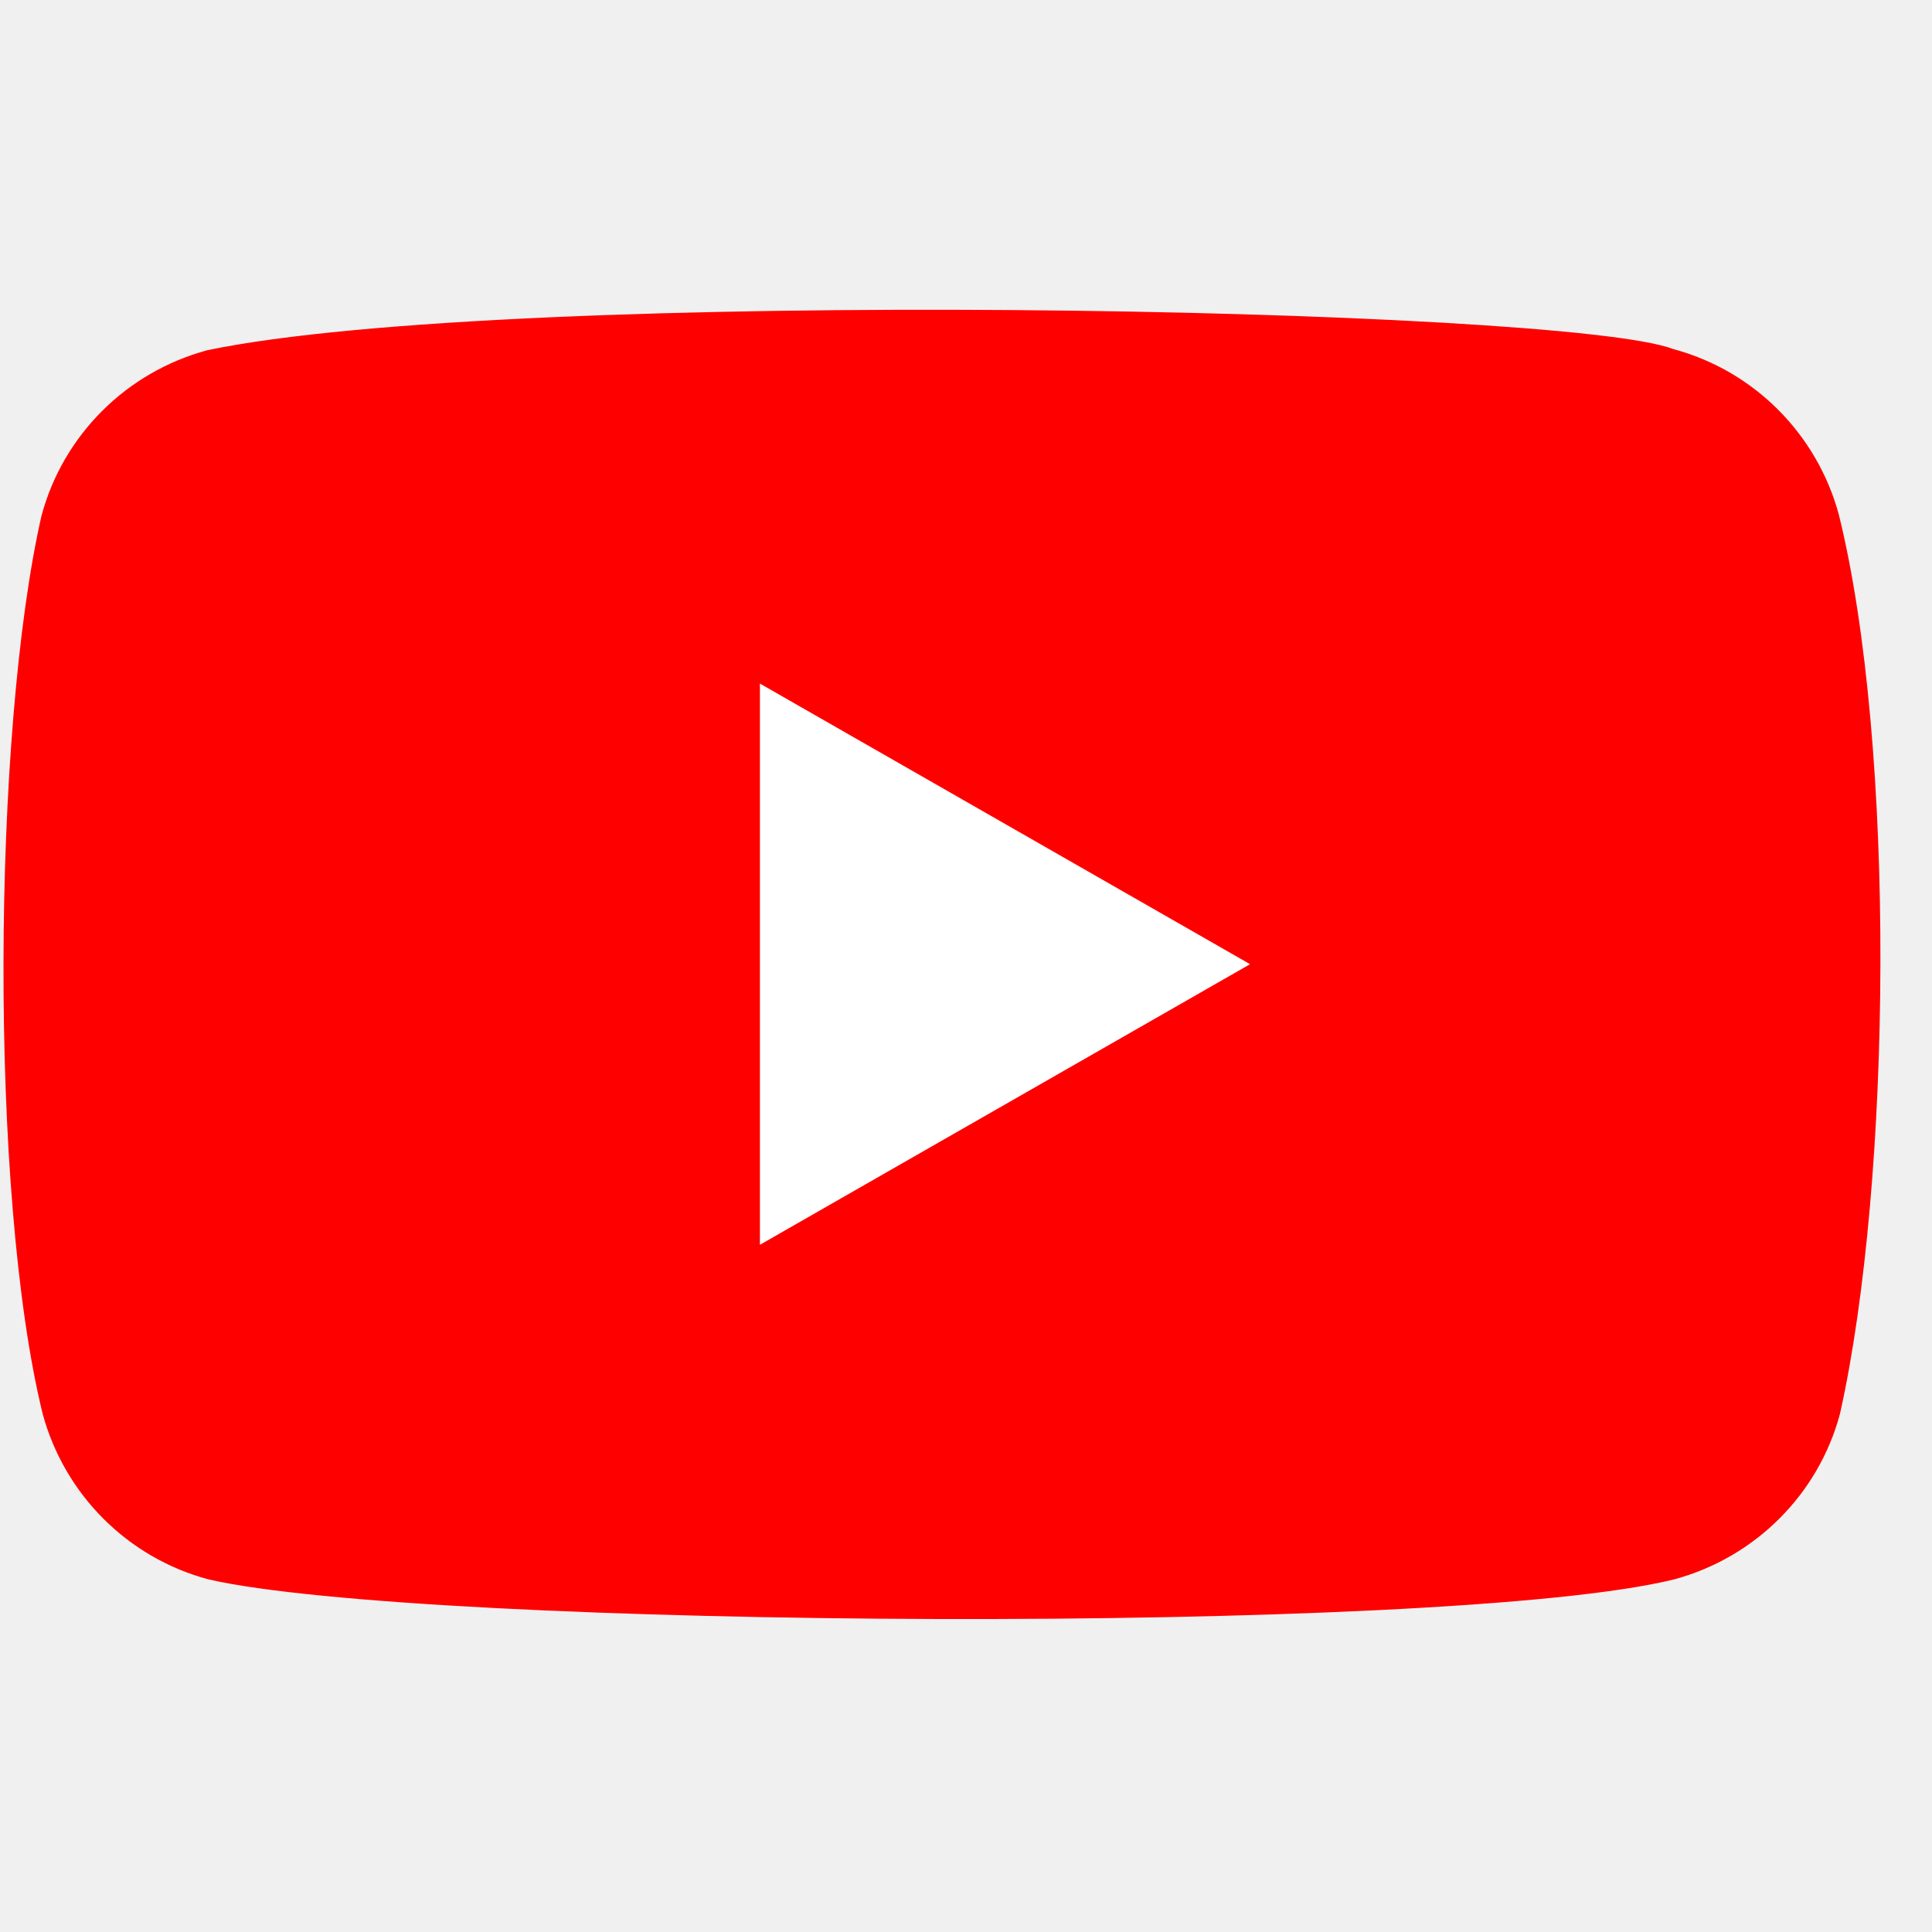
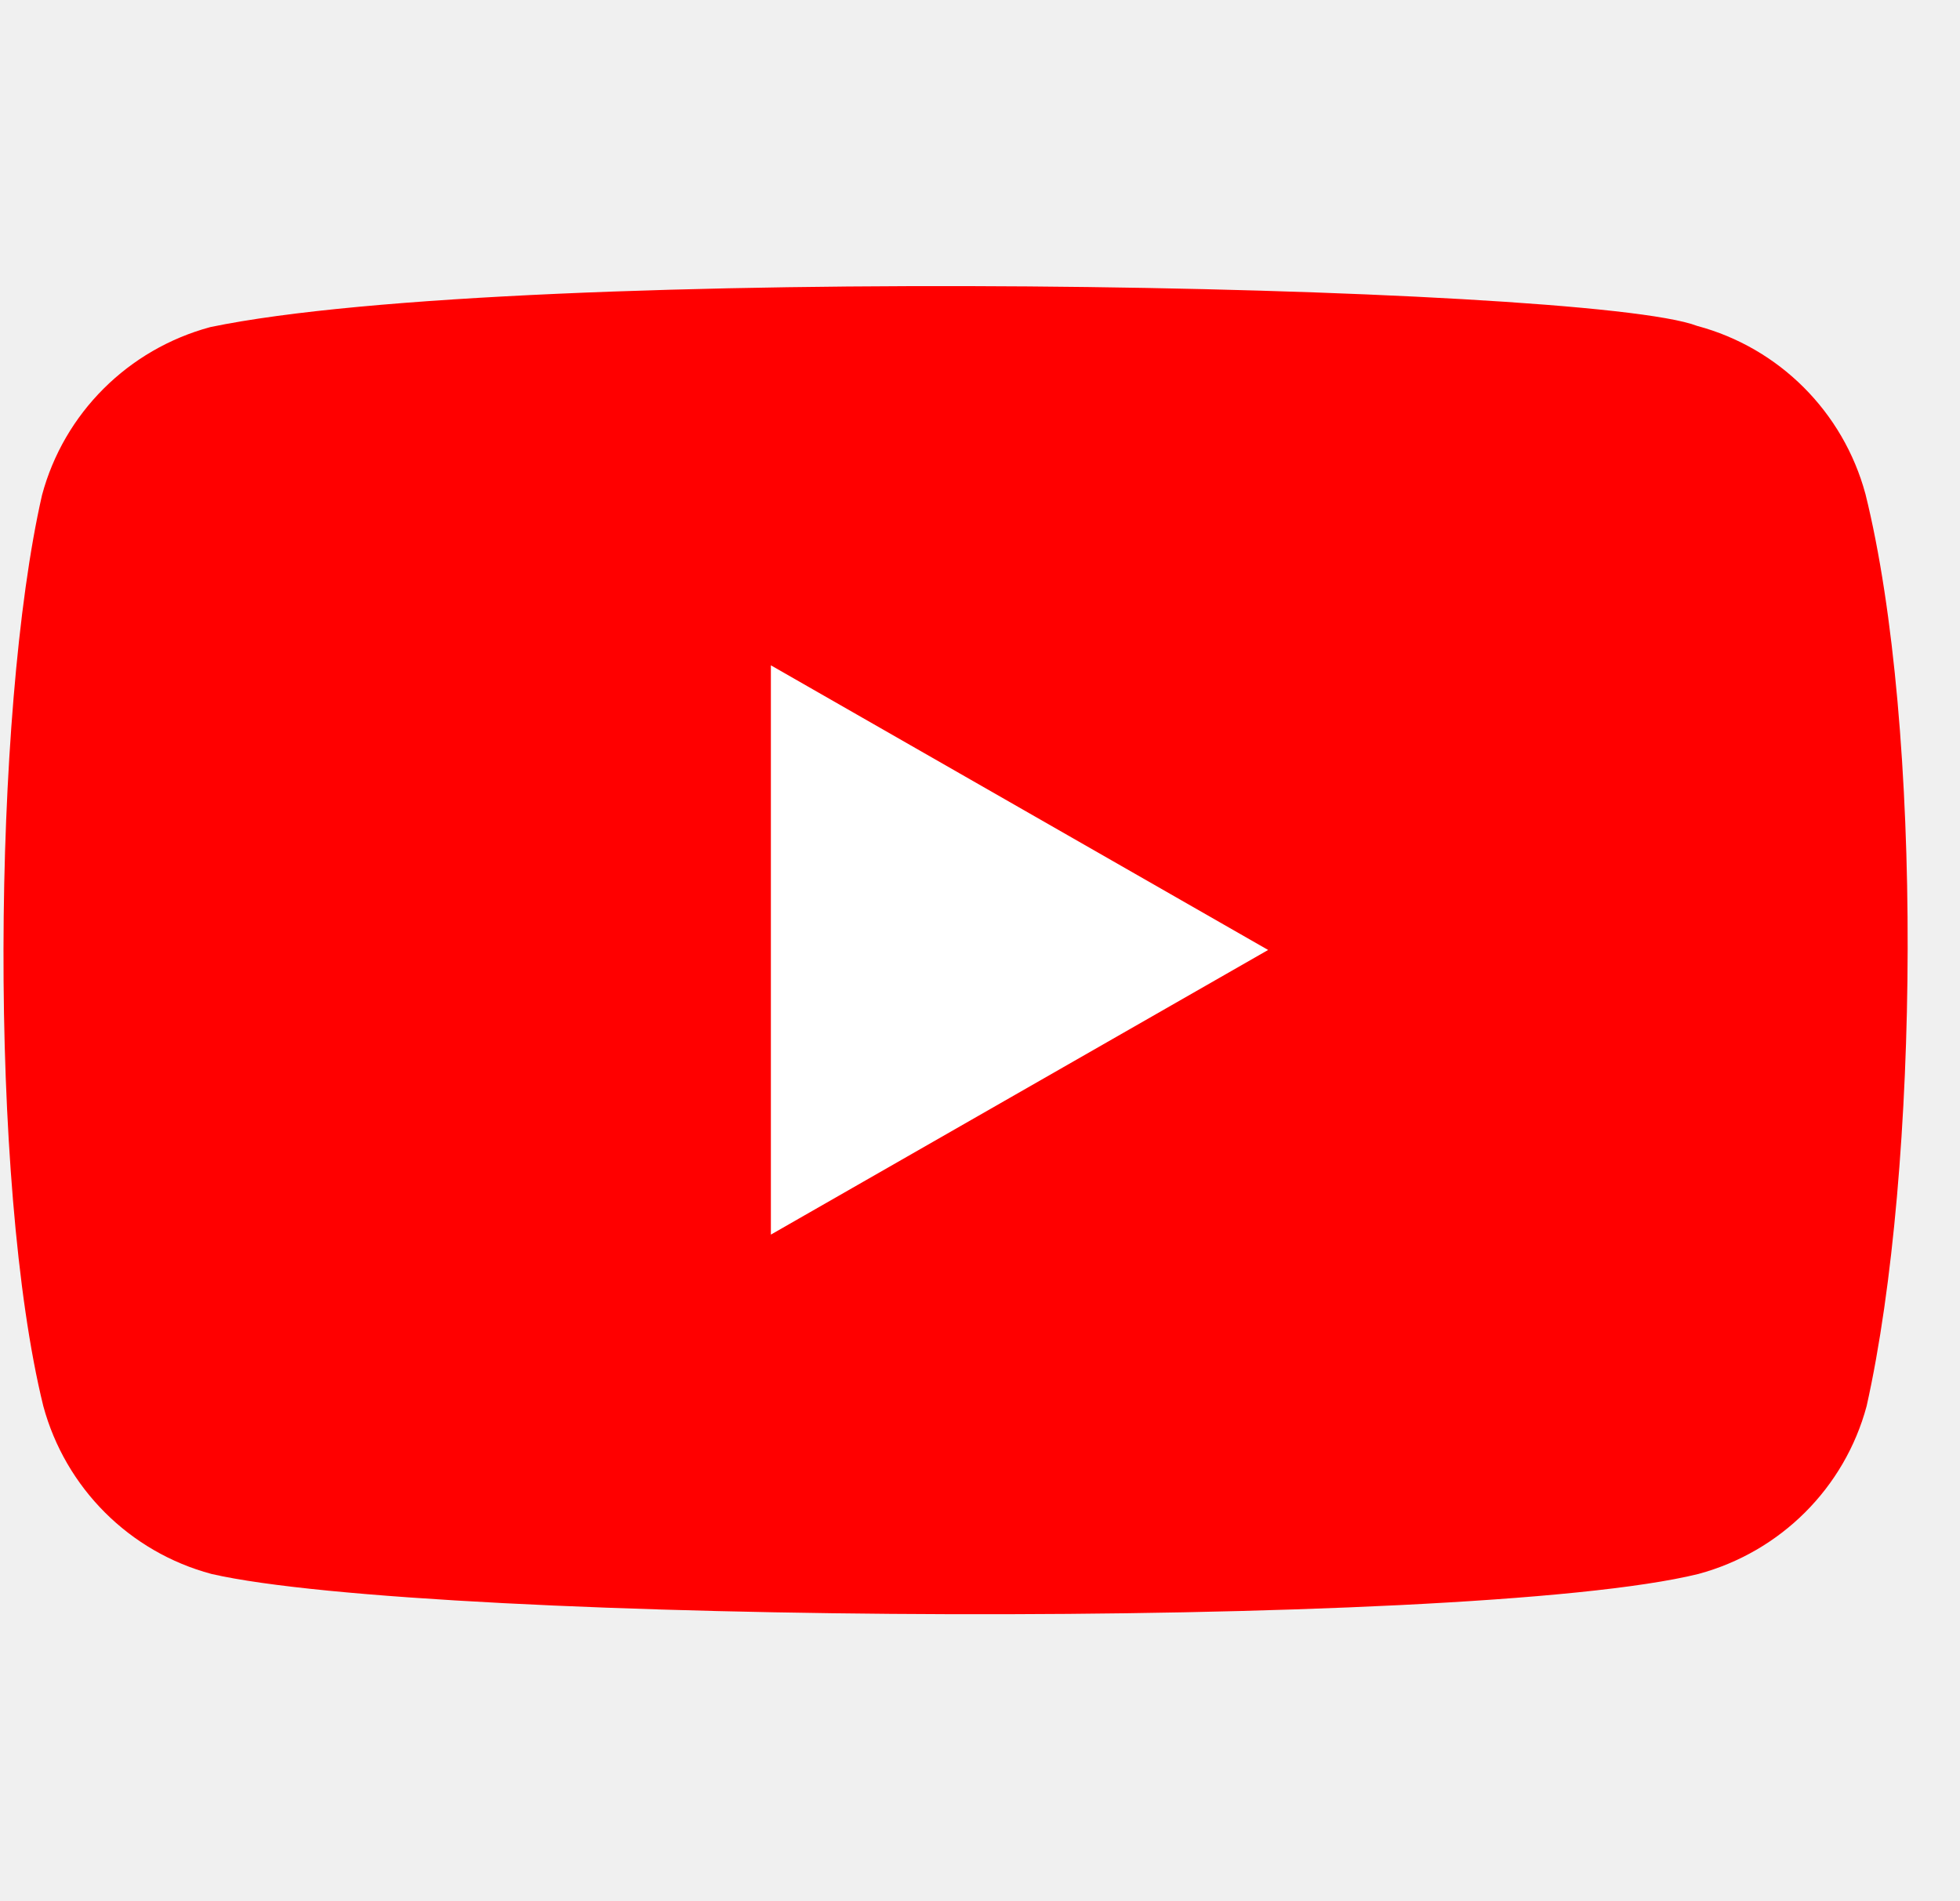
- <svg xmlns="http://www.w3.org/2000/svg" width="33" height="33" viewBox="0 0 33 33" fill="none">
-   <g clip-path="url(#clip0_3190_3496)">
-     <path d="M31.408 8.788C31.034 7.41 29.957 6.33 28.576 5.961C26.721 5.247 8.753 4.896 3.541 5.982C2.16 6.355 1.078 7.43 0.709 8.809C-0.128 12.475 -0.192 20.402 0.729 24.15C1.103 25.528 2.18 26.608 3.561 26.977C7.234 27.82 24.697 27.939 28.596 26.977C29.977 26.604 31.059 25.528 31.428 24.15C32.321 20.156 32.384 12.721 31.408 8.788Z" fill="#FF0000" />
-     <path d="M21.352 16.469L12.98 11.676V21.262L21.352 16.469Z" fill="white" />
+ <svg xmlns="http://www.w3.org/2000/svg" fill="none" height="32" viewBox="0 0 33 32" width="33">
+   <clipPath id="a">
+     <path d="m.059 0h32.059v32h-32.059z" />
+   </clipPath>
+   <g clip-path="url(#a)">
+     <path d="m31.407 8.315c-.373-1.378-1.451-2.458-2.832-2.827-1.855-.715-19.823-1.065-25.035.02-1.381.373-2.462 1.448-2.832 2.827-.837 3.666-.901 11.593.021 15.341.373 1.379 1.451 2.458 2.832 2.827 3.673.844 21.136.963 25.035 0 1.381-.373 2.462-1.448 2.832-2.827.893-3.994.956-11.429-.021-15.362z" fill="#f00" />
+     <path d="m21.351 15.996-8.372-4.793v9.586z" fill="#fff" />
  </g>
-   <defs>
-     <clipPath id="clip0_3190_3496">
-       <rect width="32.059" height="32" fill="white" transform="translate(0.0595703 0.472656)" />
-     </clipPath>
-   </defs>
</svg>
